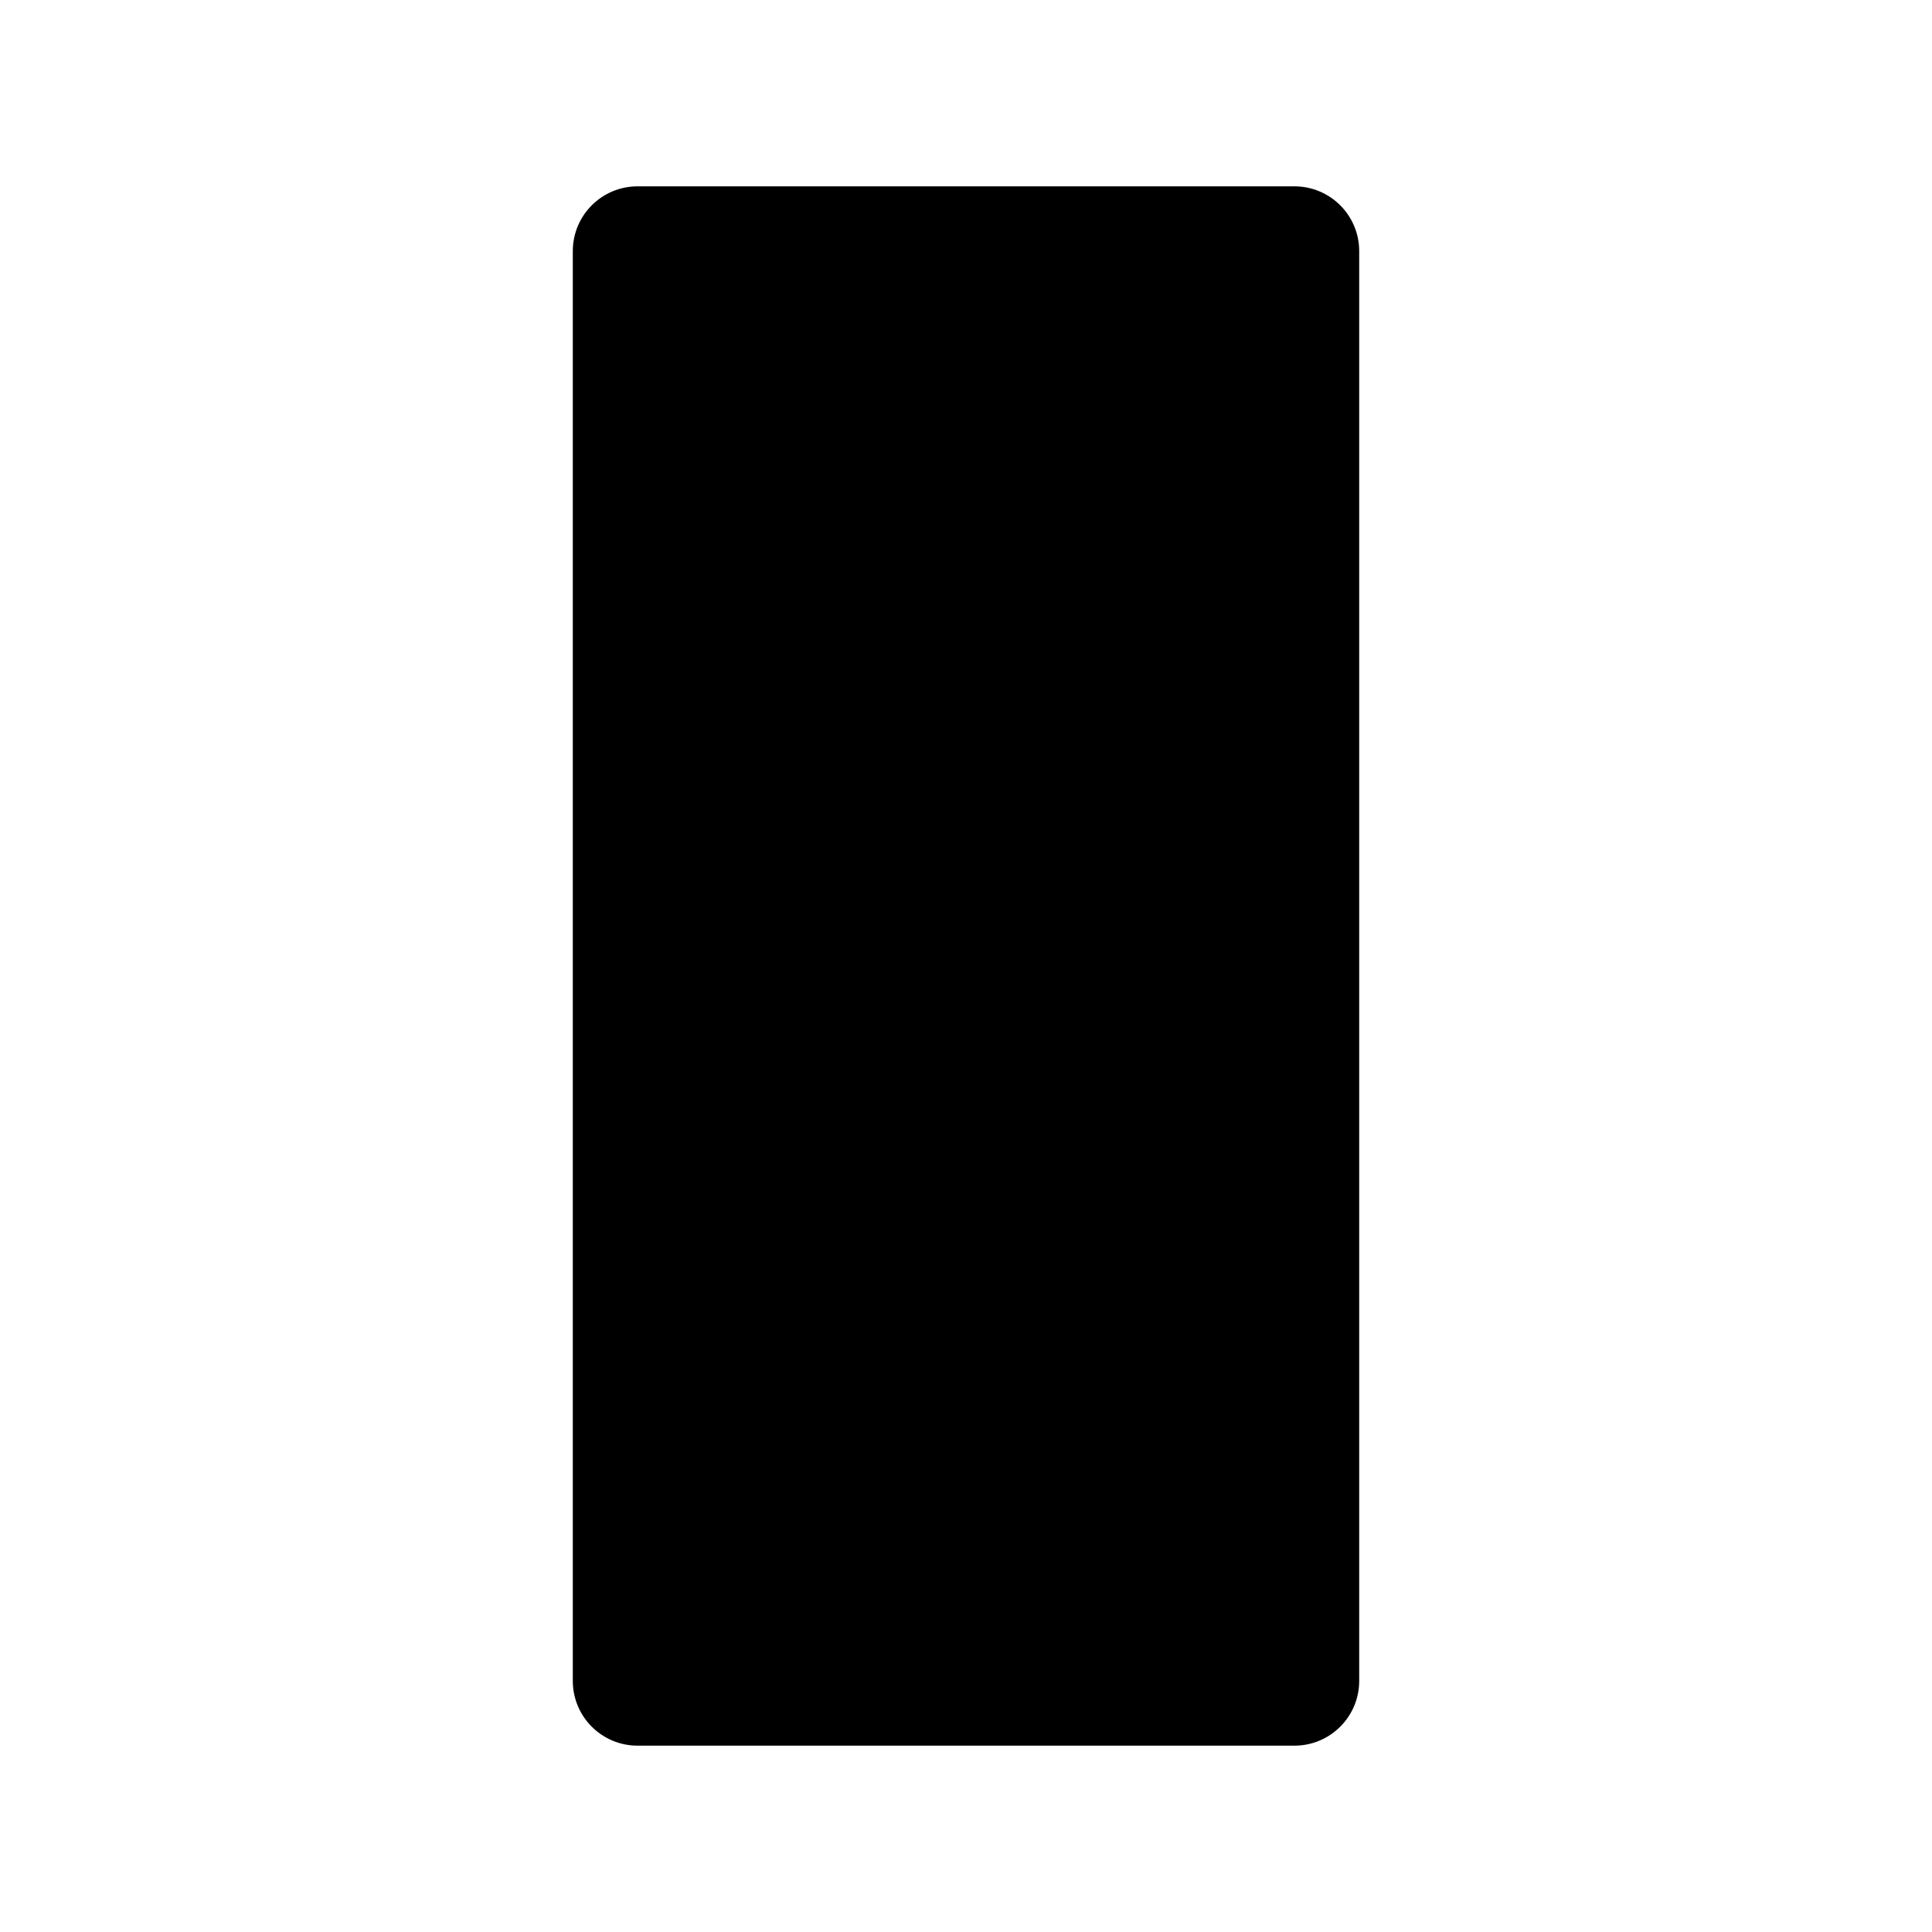
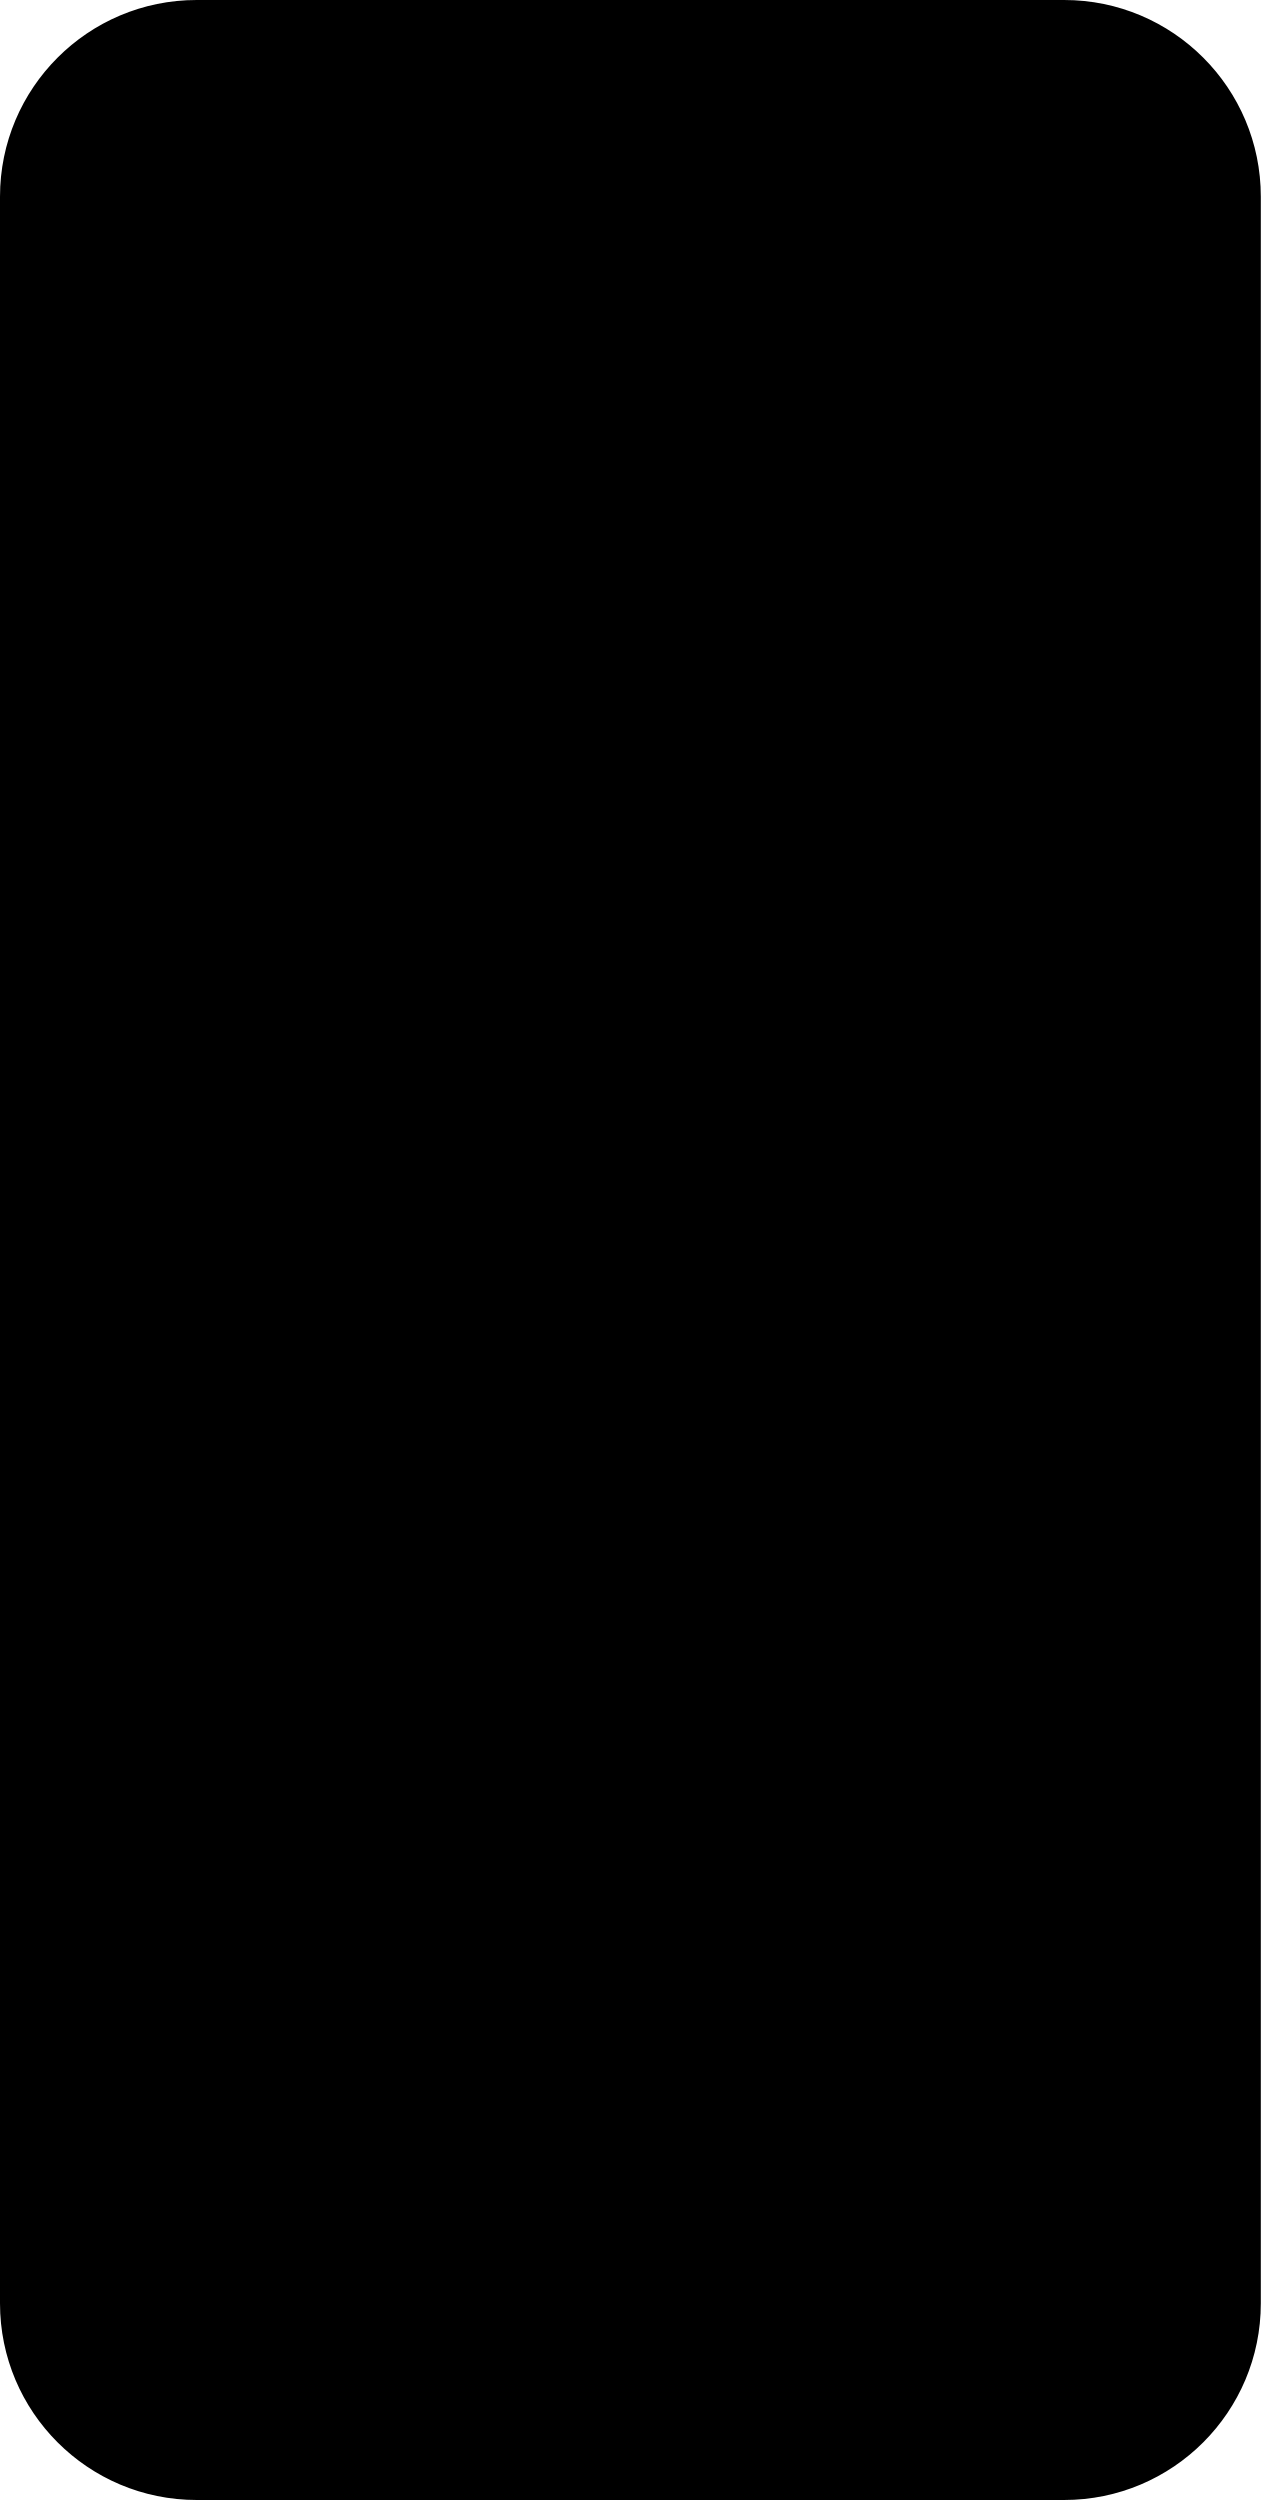
- <svg xmlns="http://www.w3.org/2000/svg" id="Livello_1" data-name="Livello 1" viewBox="0 0 141.73 141.73">
+ <svg xmlns="http://www.w3.org/2000/svg" id="Livello_1" data-name="Livello 1" viewBox="0 0 57.69 114.39">
  <defs>
    <style>.cls-1{fill:none;stroke:#000;stroke-miterlimit:10;}</style>
  </defs>
-   <rect x="42.52" y="14.17" width="56.69" height="113.39" rx="4.25" ry="4.25" />
-   <rect class="cls-1" x="42.52" y="14.17" width="56.69" height="113.39" rx="4.25" ry="4.25" />
+   <rect x="0.5" y="0.5" width="56.69" height="113.39" rx="8.5" ry="8.5" />
+   <rect class="cls-1" x="0.5" y="0.5" width="56.69" height="113.39" rx="8.5" ry="8.5" />
</svg>
